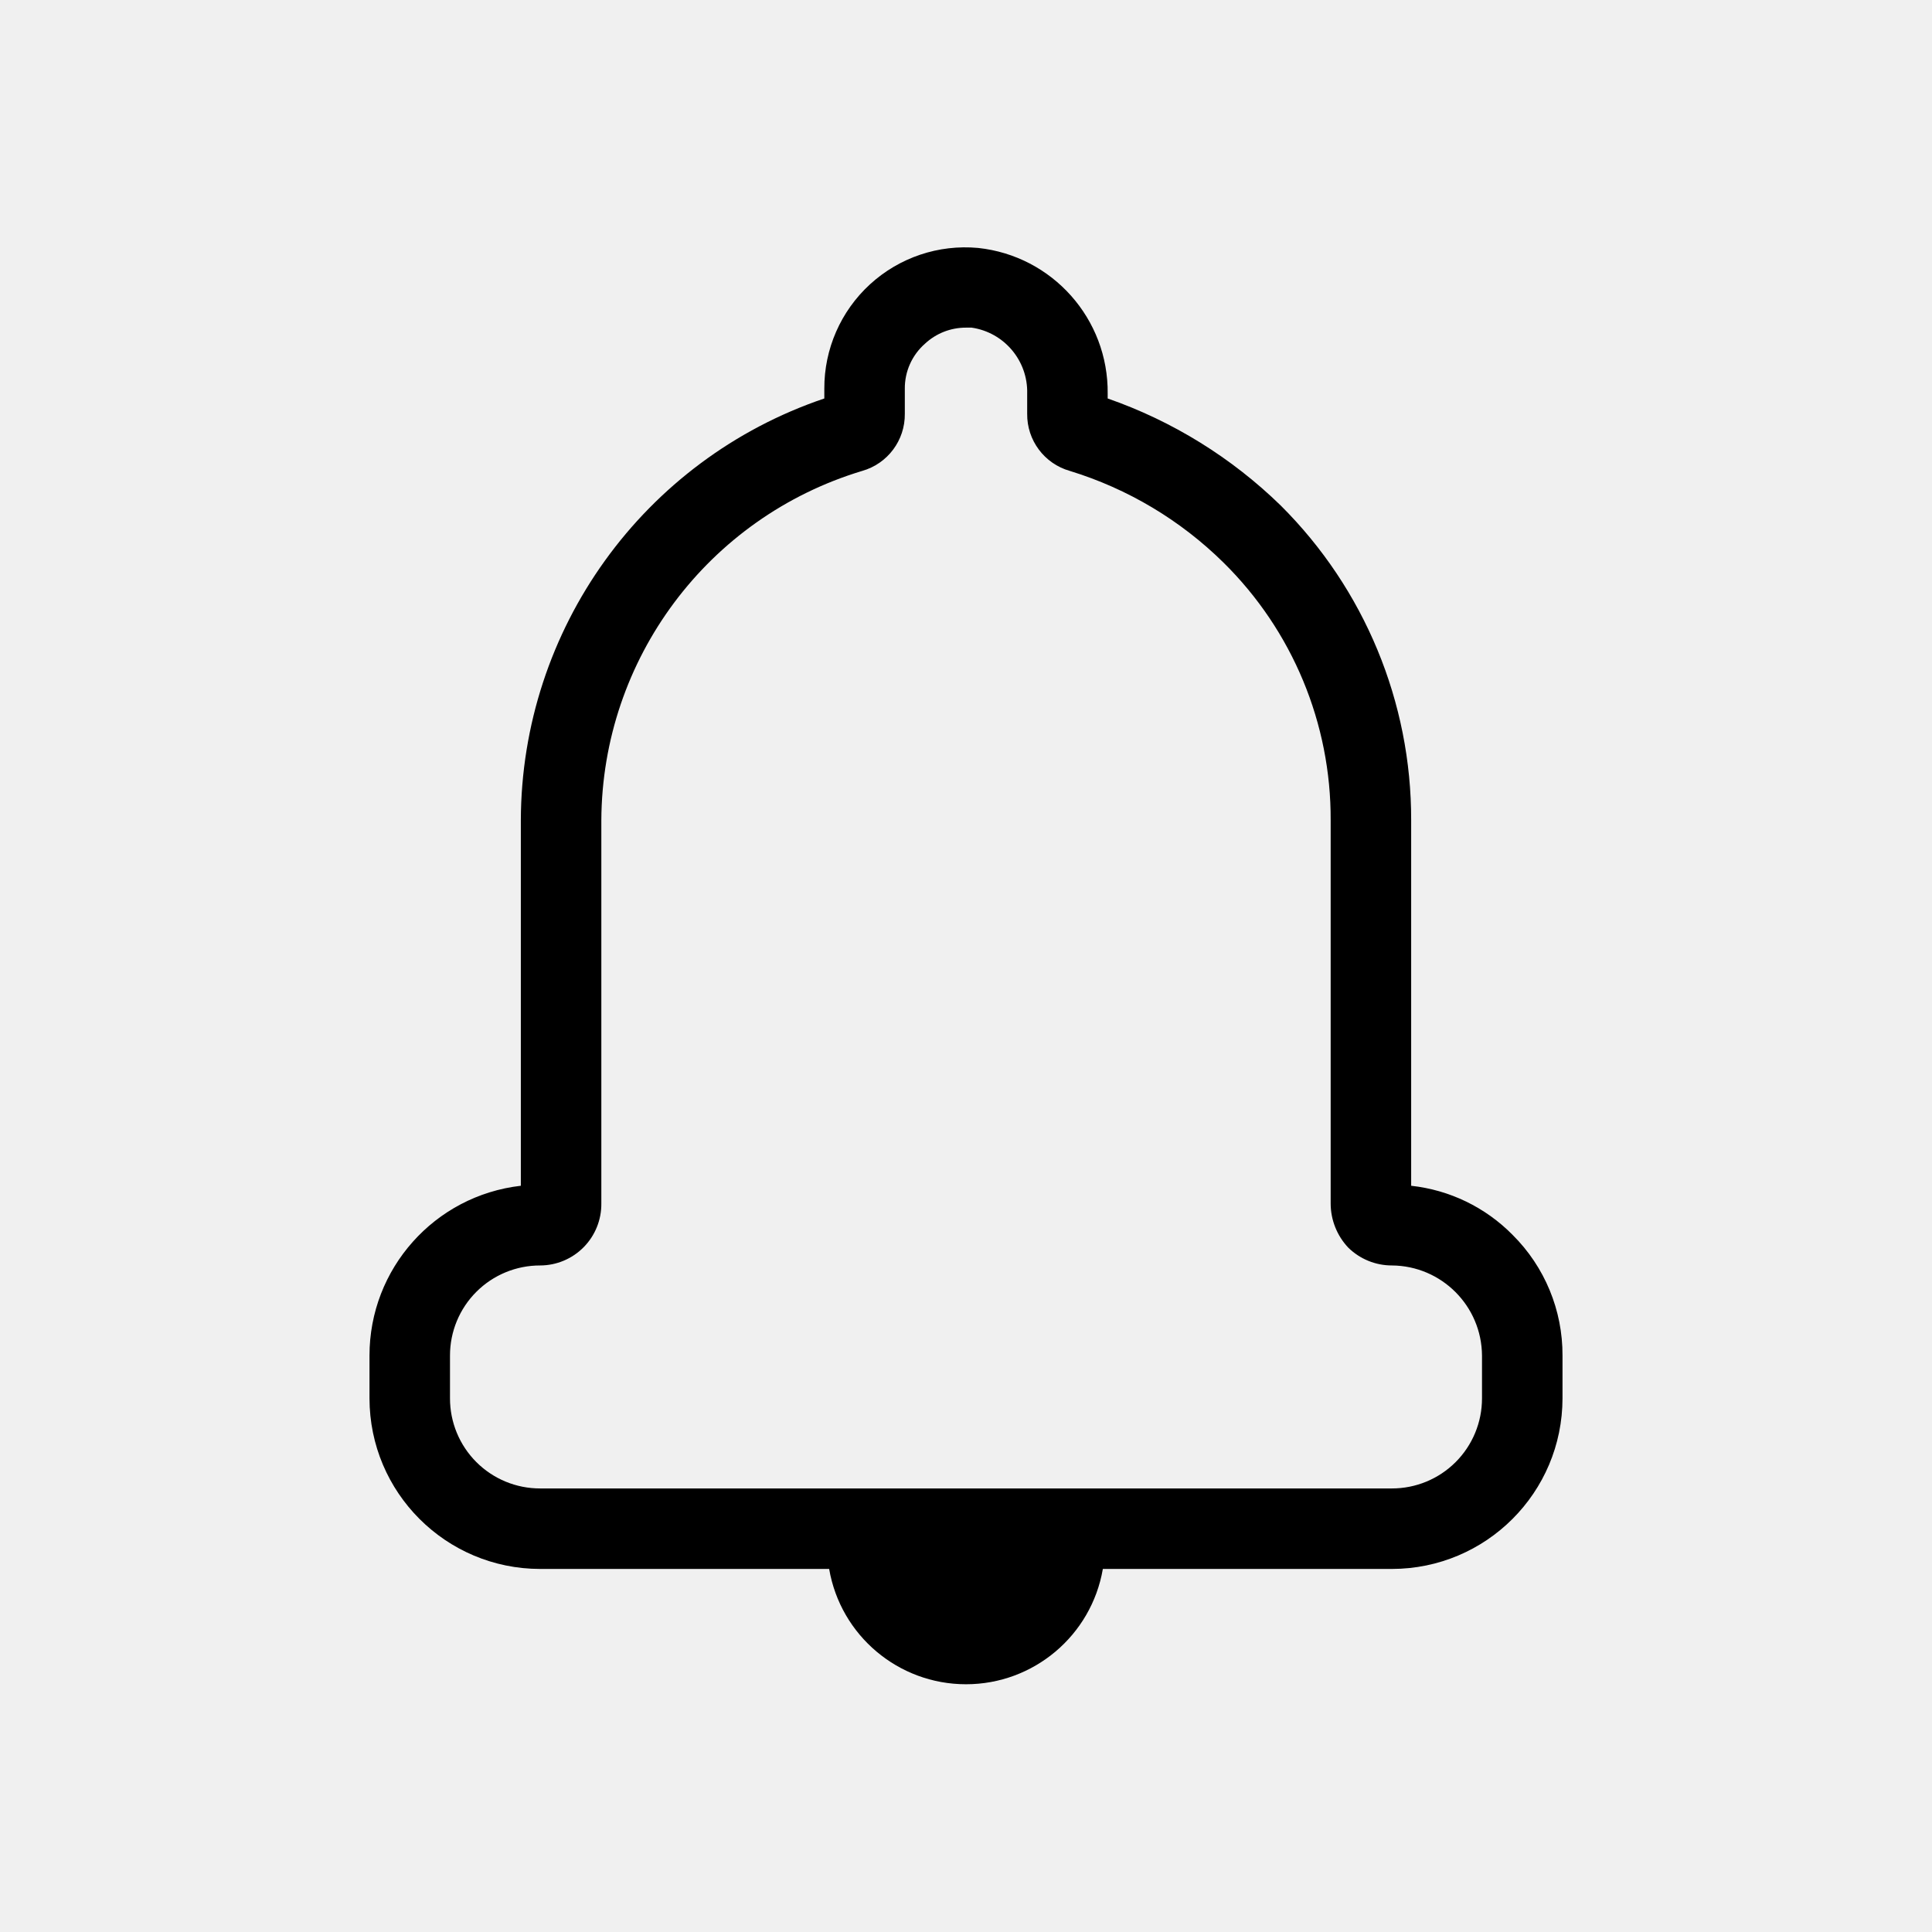
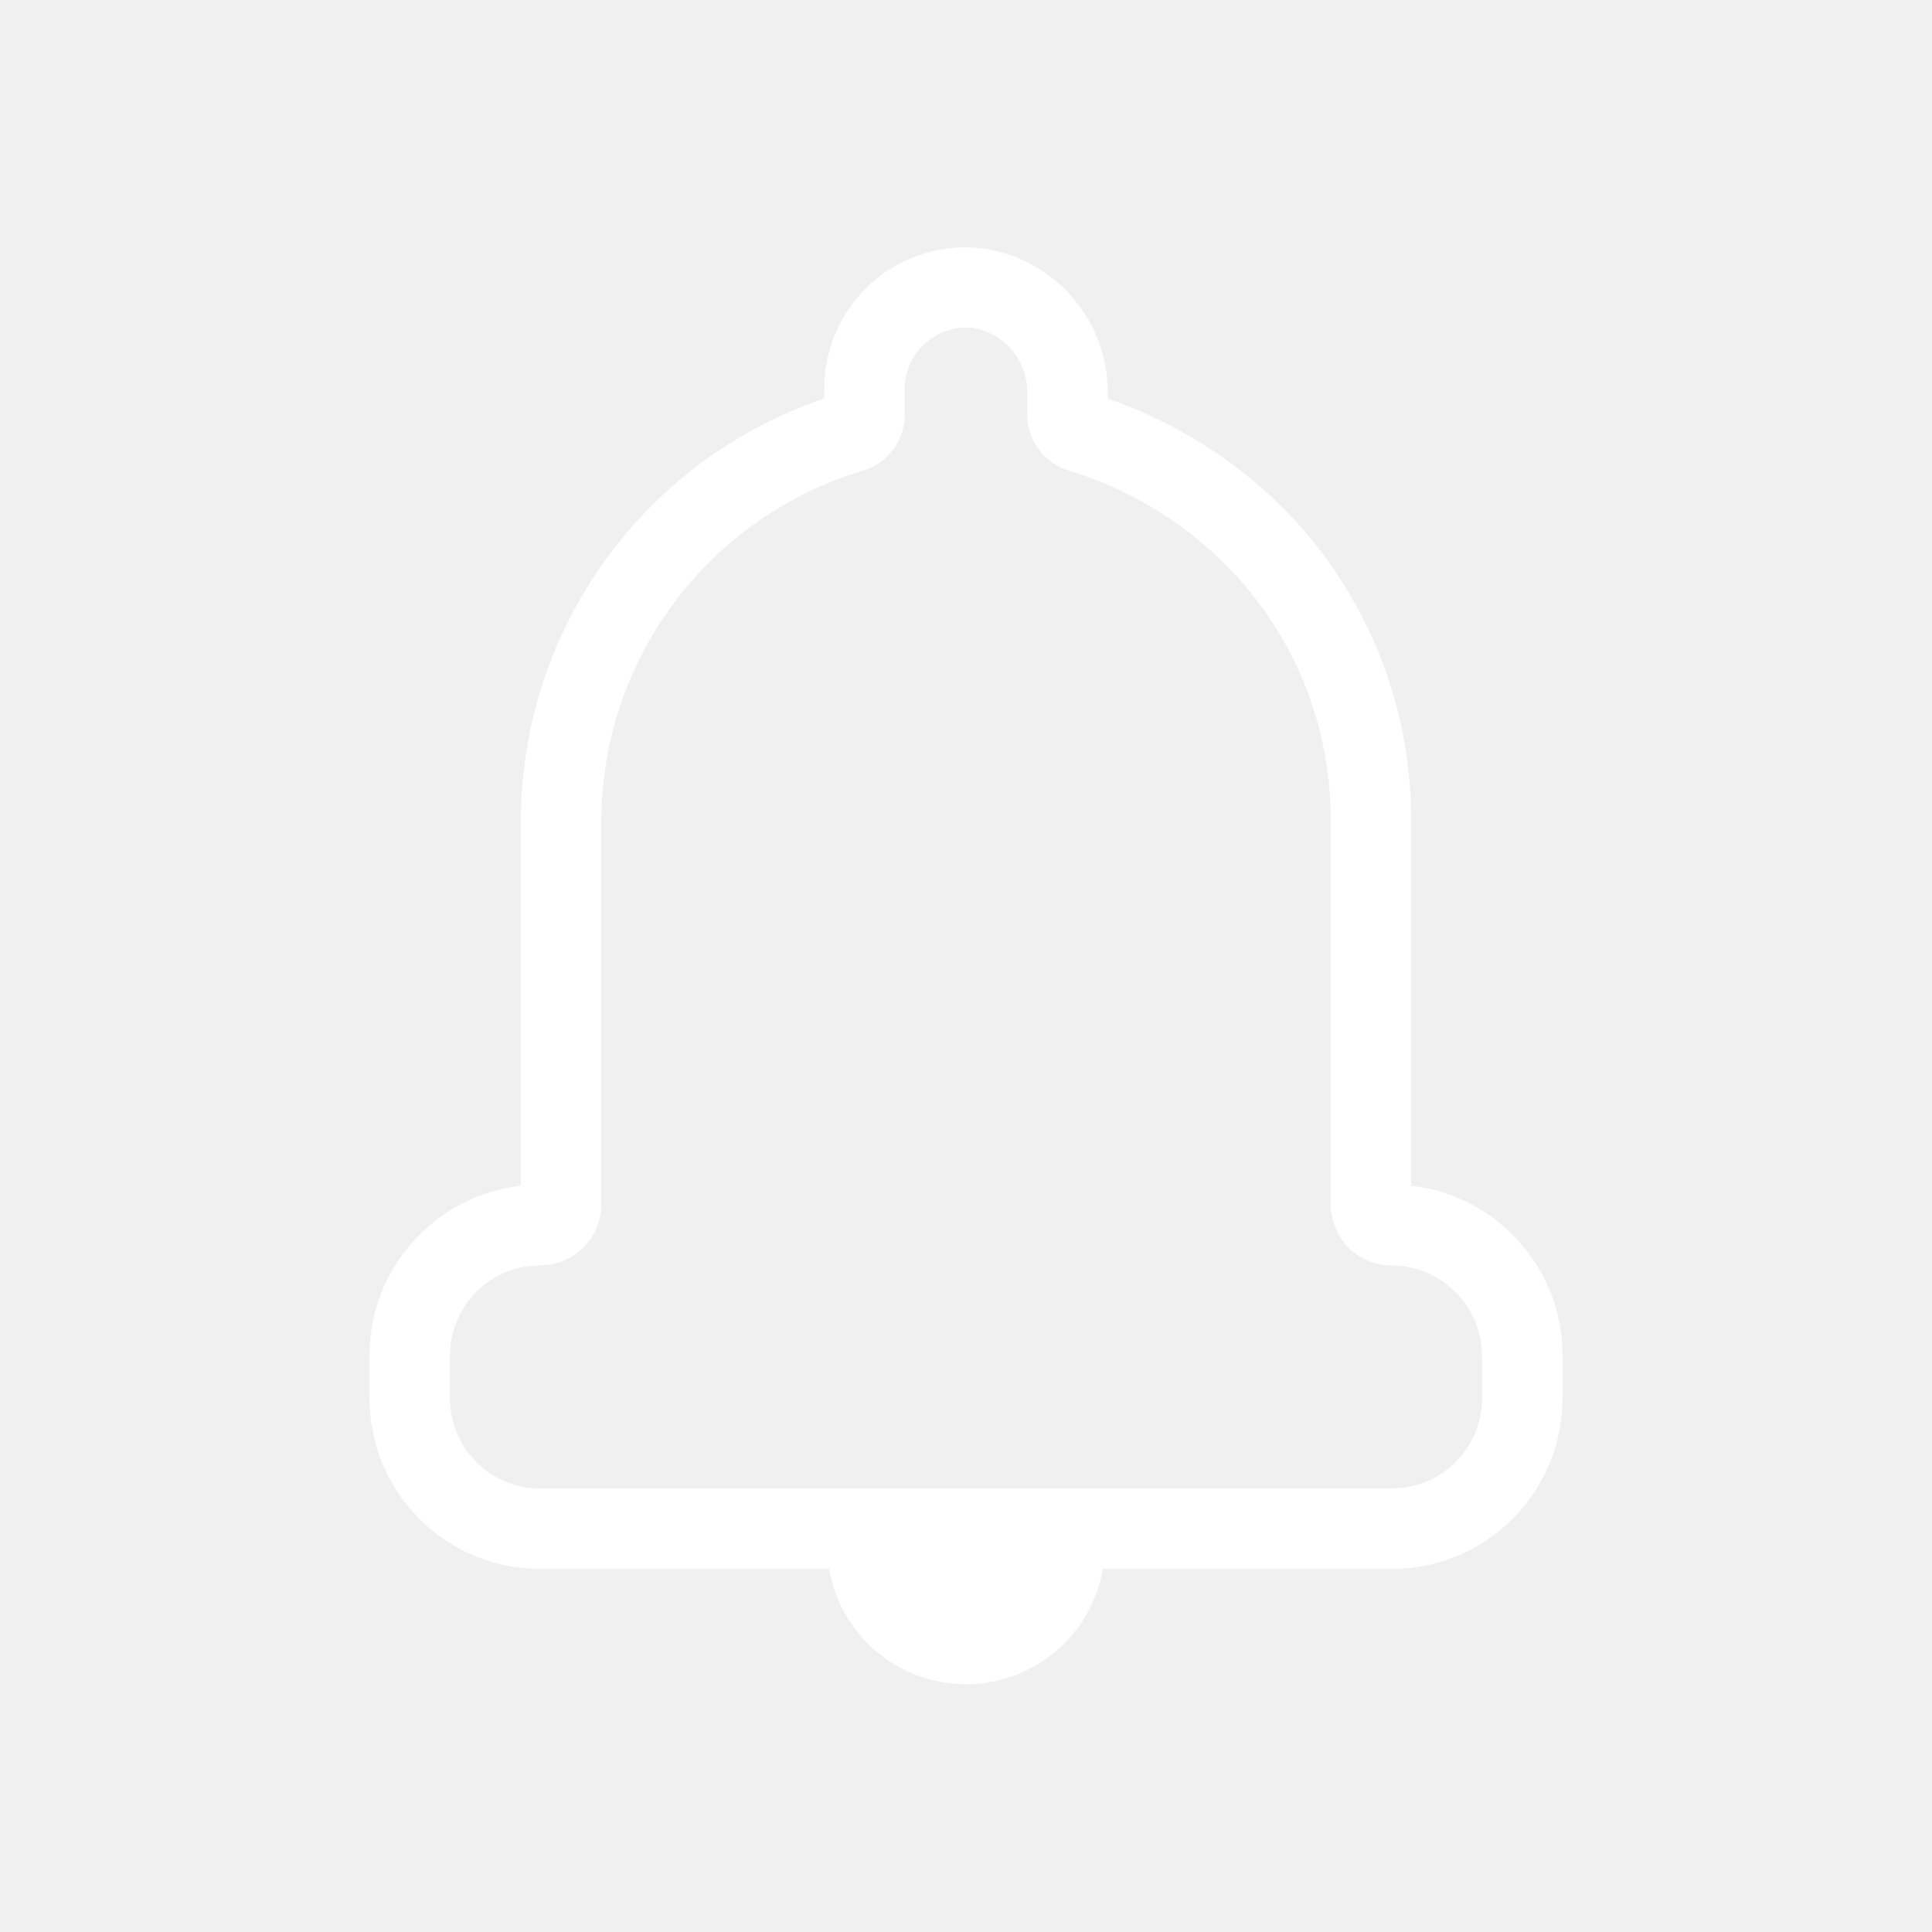
<svg xmlns="http://www.w3.org/2000/svg" viewBox="0 0 24 24">
  <g id="Bell_On" data-name="Bell On">
-     <path d="M18.79,15.34a2.087,2.087,0,0,0-1.26-.61V10.19a5.5,5.5,0,0,0-1.62-3.91,5.826,5.826,0,0,0-2.15-1.33V4.89a1.8,1.8,0,0,0-1.61-1.81,1.749,1.749,0,0,0-1.91,1.75v.12a5.547,5.547,0,0,0-3.77,5.24v4.54a2.122,2.122,0,0,0-1.88,2.11v.53a2.121,2.121,0,0,0,2.12,2.12H10.3a1.725,1.725,0,0,0,3.4,0h3.59a2.121,2.121,0,0,0,2.12-2.12v-.53A2.1,2.1,0,0,0,18.79,15.34Zm-.38,2.03a1.118,1.118,0,0,1-1.12,1.12H6.71a1.118,1.118,0,0,1-1.12-1.12v-.53a1.118,1.118,0,0,1,1.12-1.12.762.762,0,0,0,.76-.77V10.19a4.555,4.555,0,0,1,3.24-4.34.729.729,0,0,0,.53-.71V4.83a.735.735,0,0,1,.25-.56.744.744,0,0,1,.51-.2h.07a.807.807,0,0,1,.69.82v.25a.729.729,0,0,0,.53.71A4.668,4.668,0,0,1,15.2,6.99a4.468,4.468,0,0,1,1.33,3.2v4.76a.8.8,0,0,0,.22.55.773.773,0,0,0,.54.22,1.127,1.127,0,0,1,1.12,1.12Z" />
+     <path fill="white" d="M18.79,15.34a2.087,2.087,0,0,0-1.26-.61V10.19a5.5,5.5,0,0,0-1.62-3.91,5.826,5.826,0,0,0-2.15-1.33V4.89a1.8,1.8,0,0,0-1.61-1.81,1.749,1.749,0,0,0-1.91,1.75v.12a5.547,5.547,0,0,0-3.77,5.24v4.54a2.122,2.122,0,0,0-1.88,2.11v.53a2.121,2.121,0,0,0,2.12,2.12H10.3a1.725,1.725,0,0,0,3.4,0h3.59a2.121,2.121,0,0,0,2.12-2.12v-.53A2.1,2.1,0,0,0,18.79,15.34Zm-.38,2.03a1.118,1.118,0,0,1-1.12,1.12H6.71a1.118,1.118,0,0,1-1.12-1.12v-.53a1.118,1.118,0,0,1,1.12-1.12.762.762,0,0,0,.76-.77V10.19a4.555,4.555,0,0,1,3.24-4.34.729.729,0,0,0,.53-.71V4.83a.735.735,0,0,1,.25-.56.744.744,0,0,1,.51-.2h.07a.807.807,0,0,1,.69.82v.25a.729.729,0,0,0,.53.71A4.668,4.668,0,0,1,15.2,6.99a4.468,4.468,0,0,1,1.33,3.2v4.76a.8.8,0,0,0,.22.55.773.773,0,0,0,.54.22,1.127,1.127,0,0,1,1.12,1.12Z" />
  </g>
</svg>
